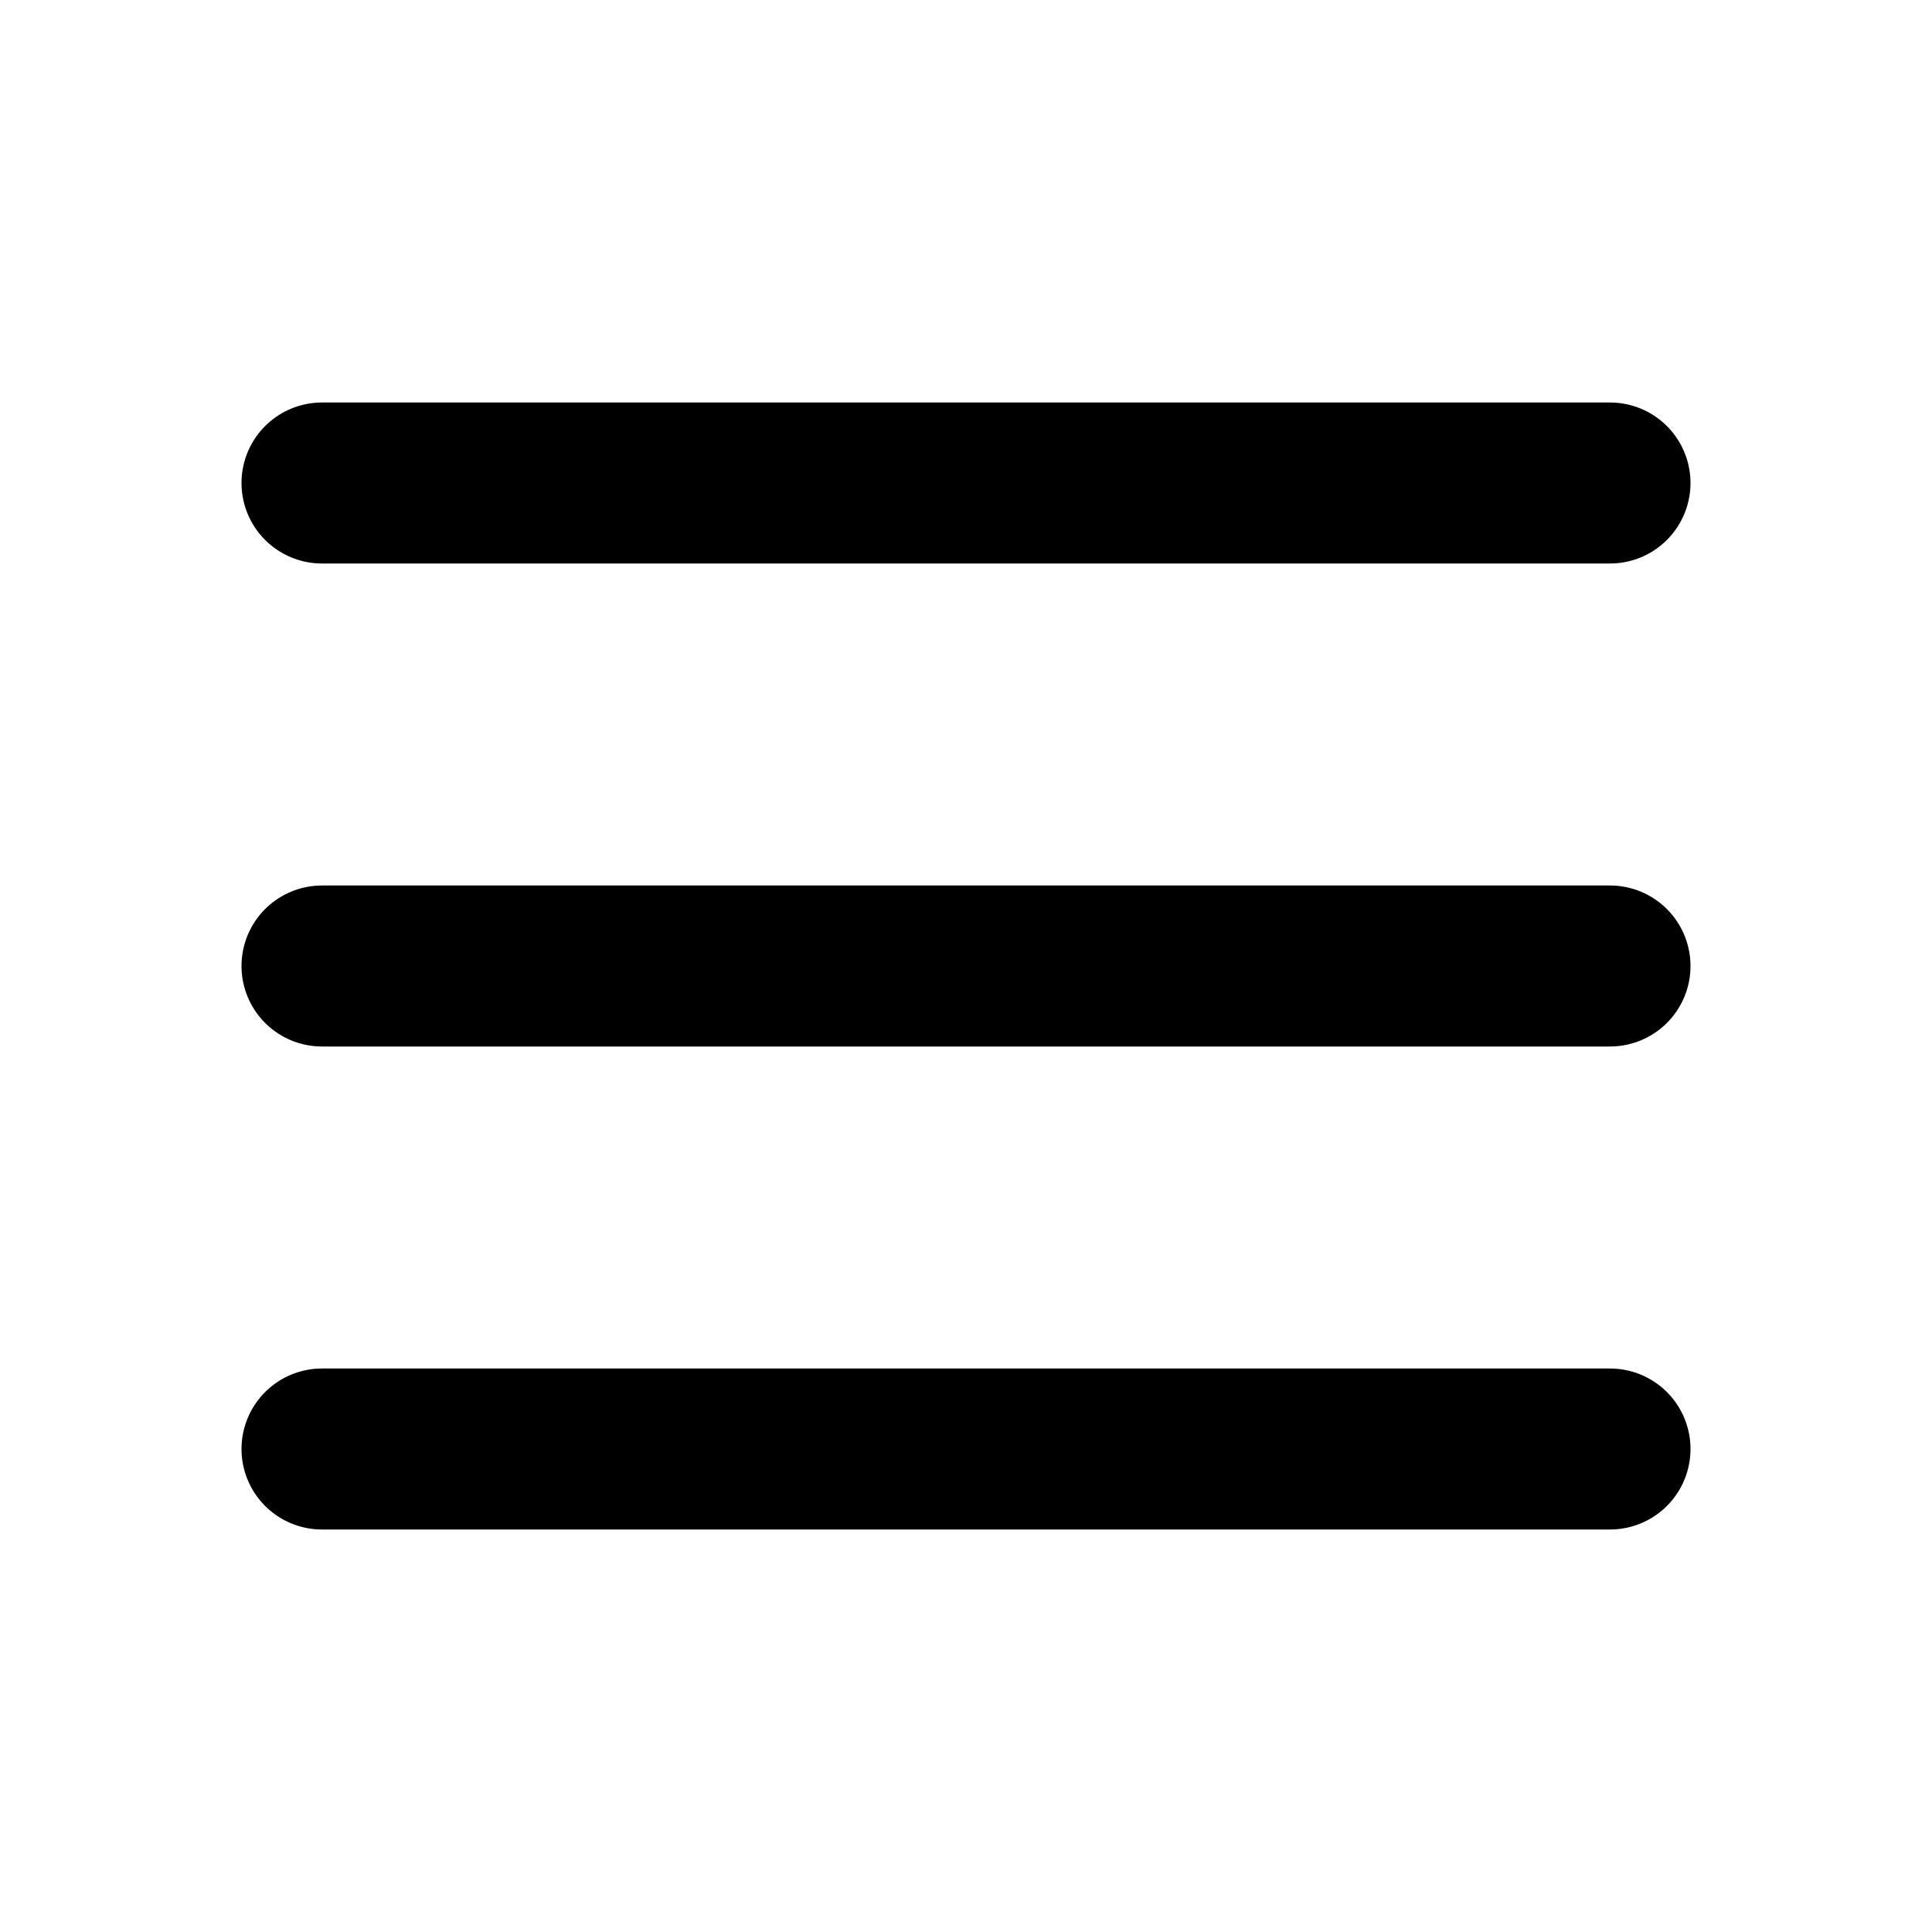
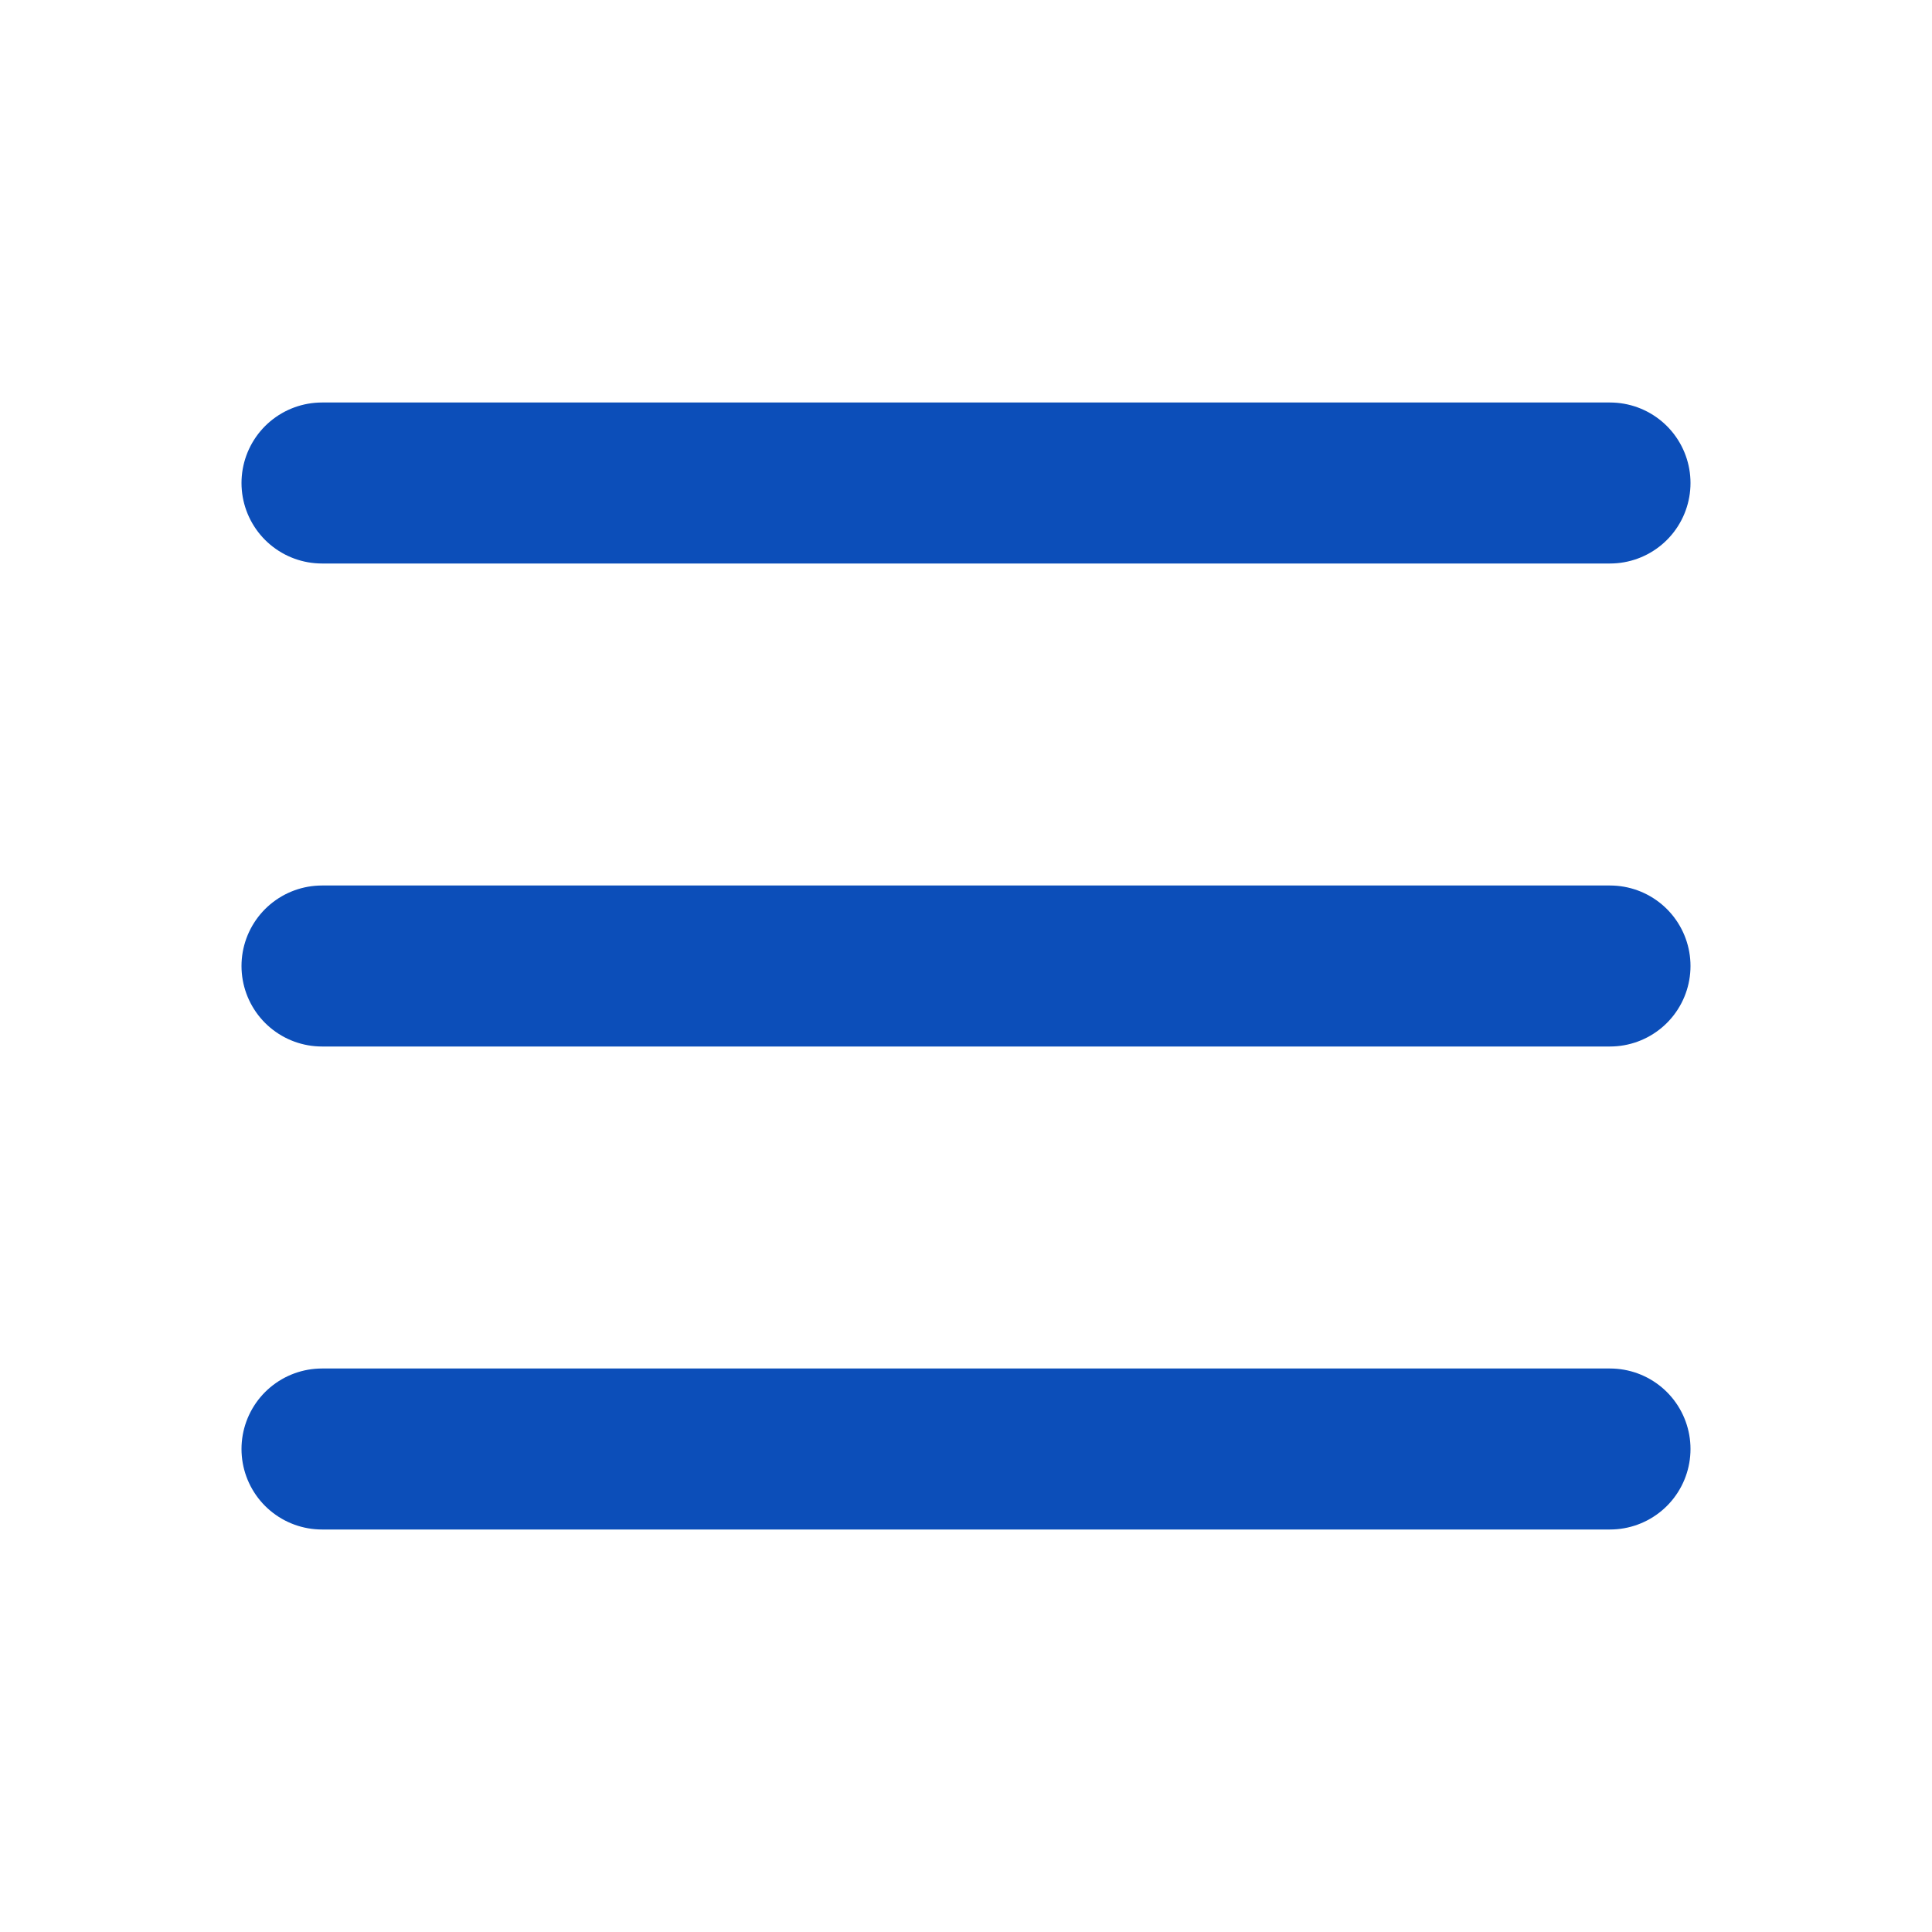
<svg xmlns="http://www.w3.org/2000/svg" width="800px" height="800px" viewBox="0 0 24 24" fill="none">
-   <path d="M4 6H20M4 12H20M4 18H20" stroke="#000000" stroke-width="2" stroke-linecap="round" stroke-linejoin="round" />
+   <path d="M4 6H20M4 12H20M4 18H20" stroke="#0c4eb9" stroke-width="2" stroke-linecap="round" stroke-linejoin="round" />
</svg>
